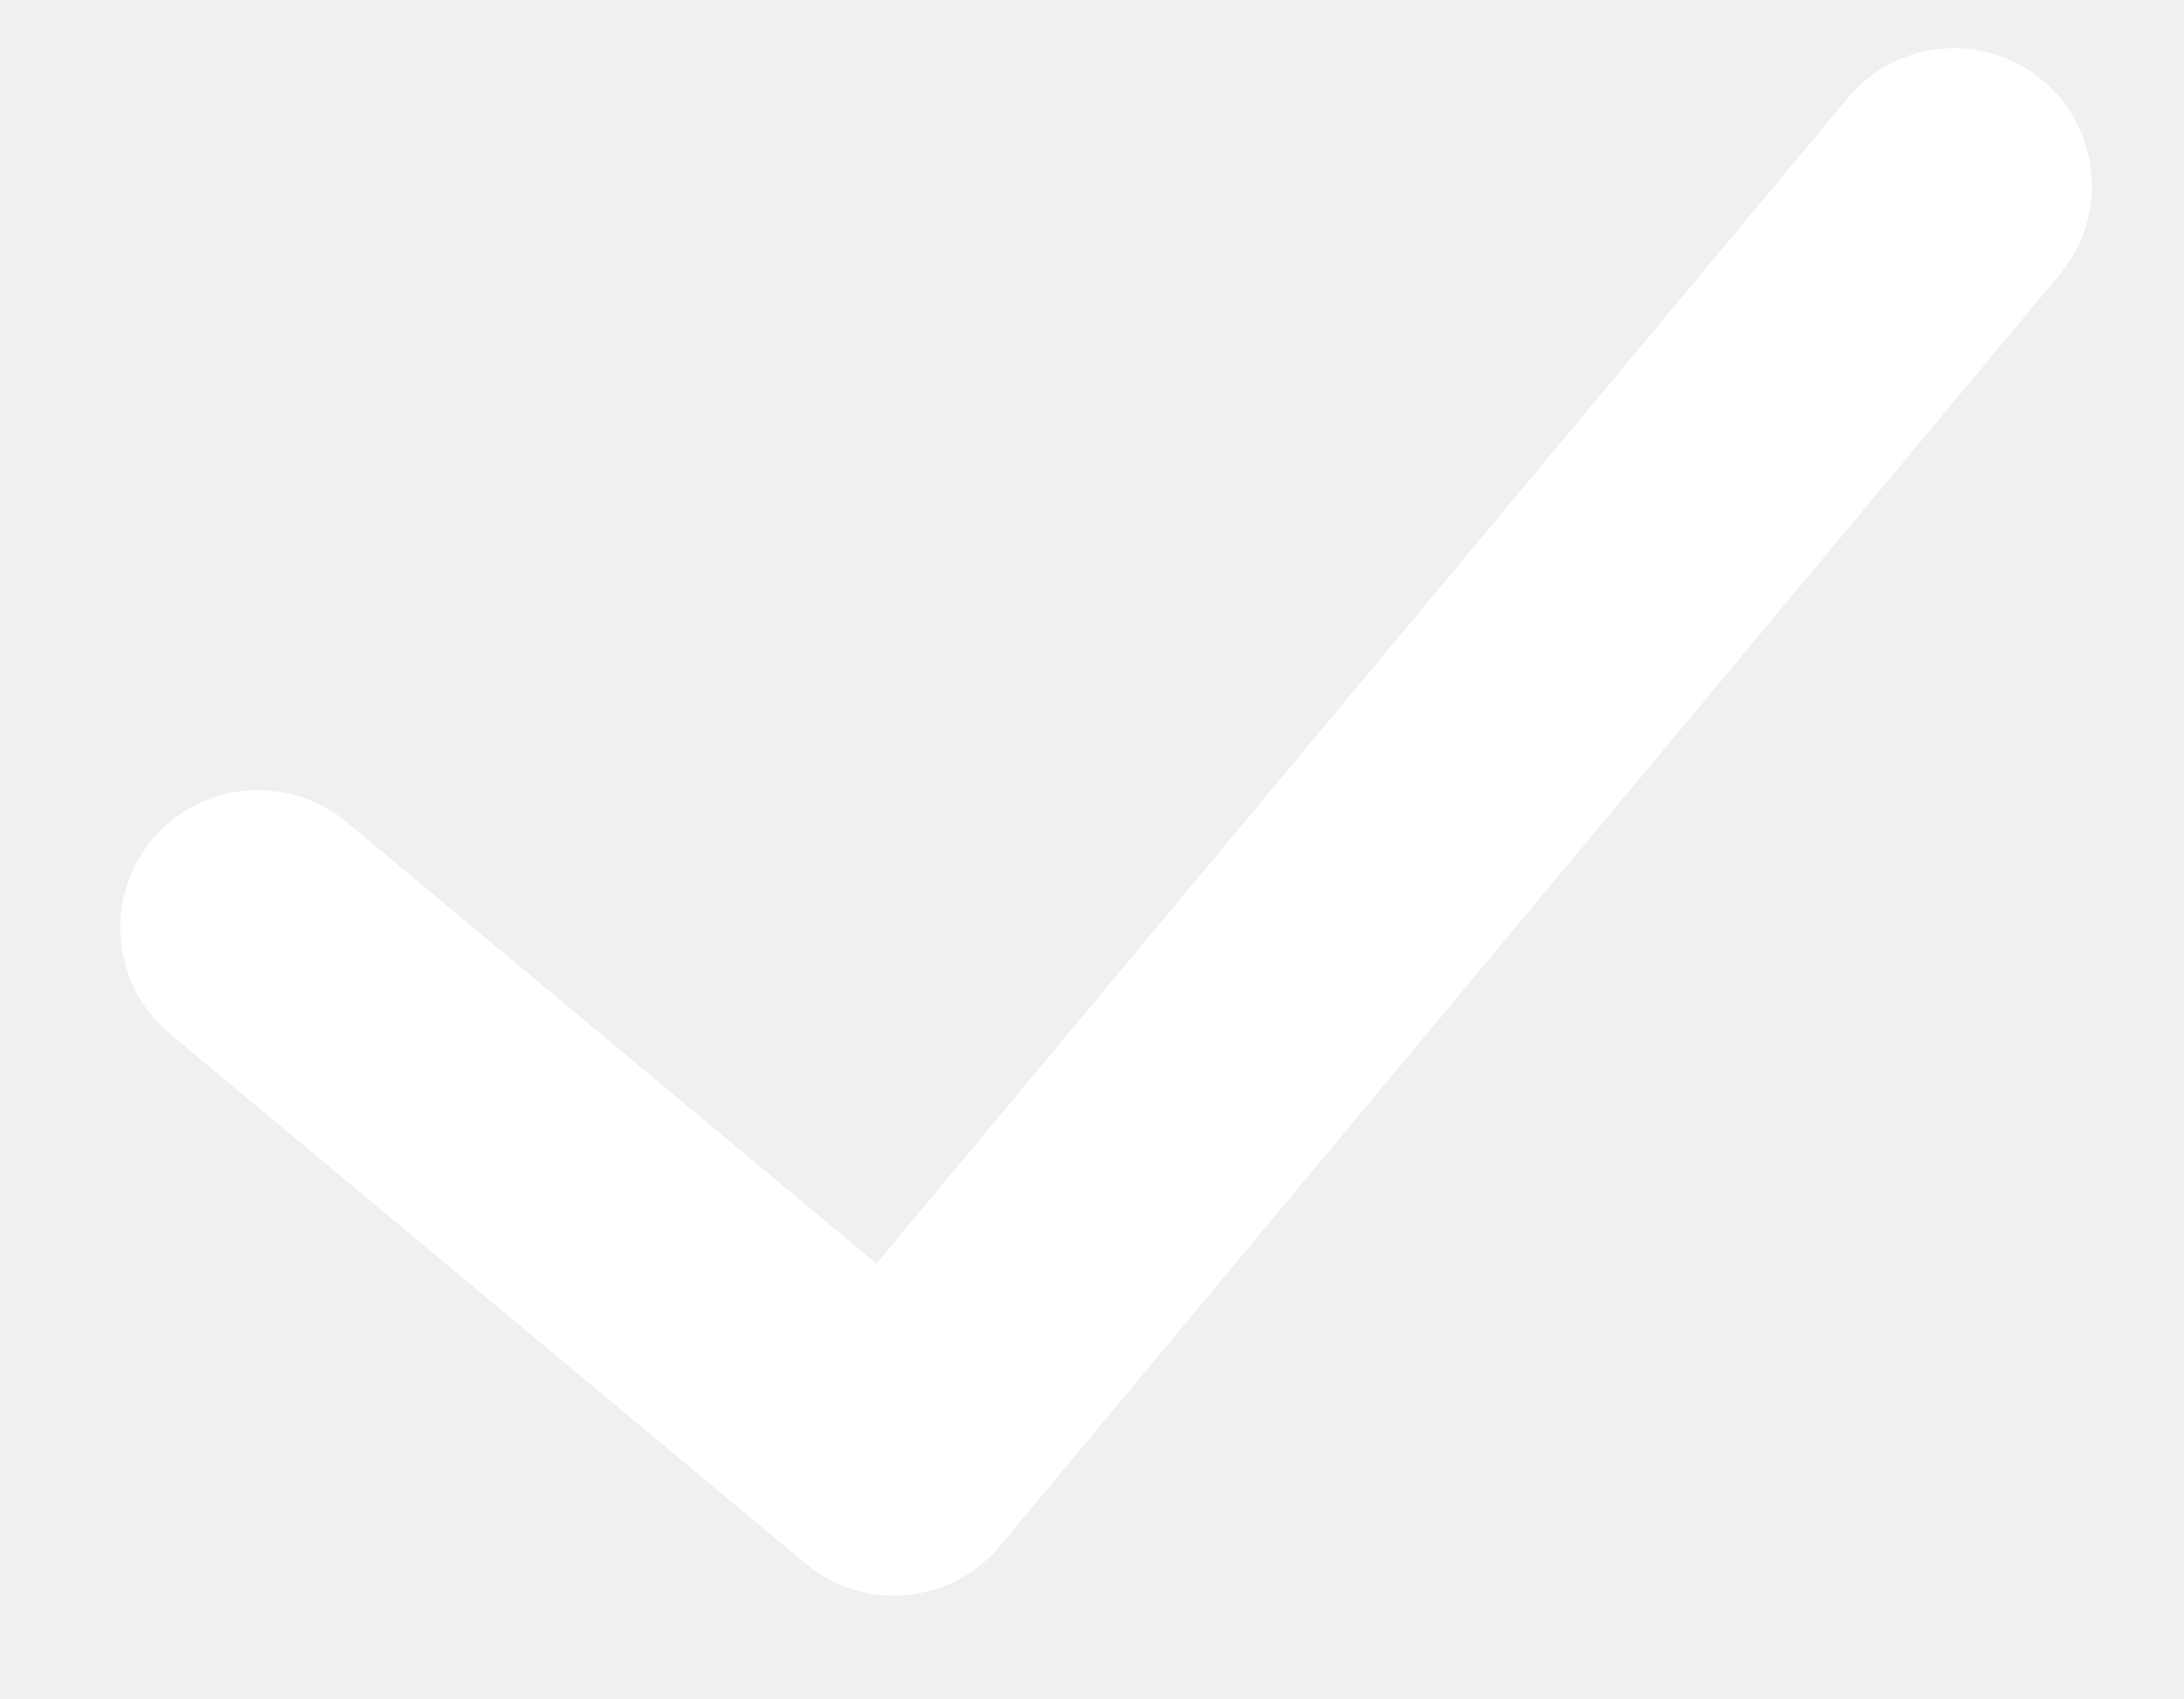
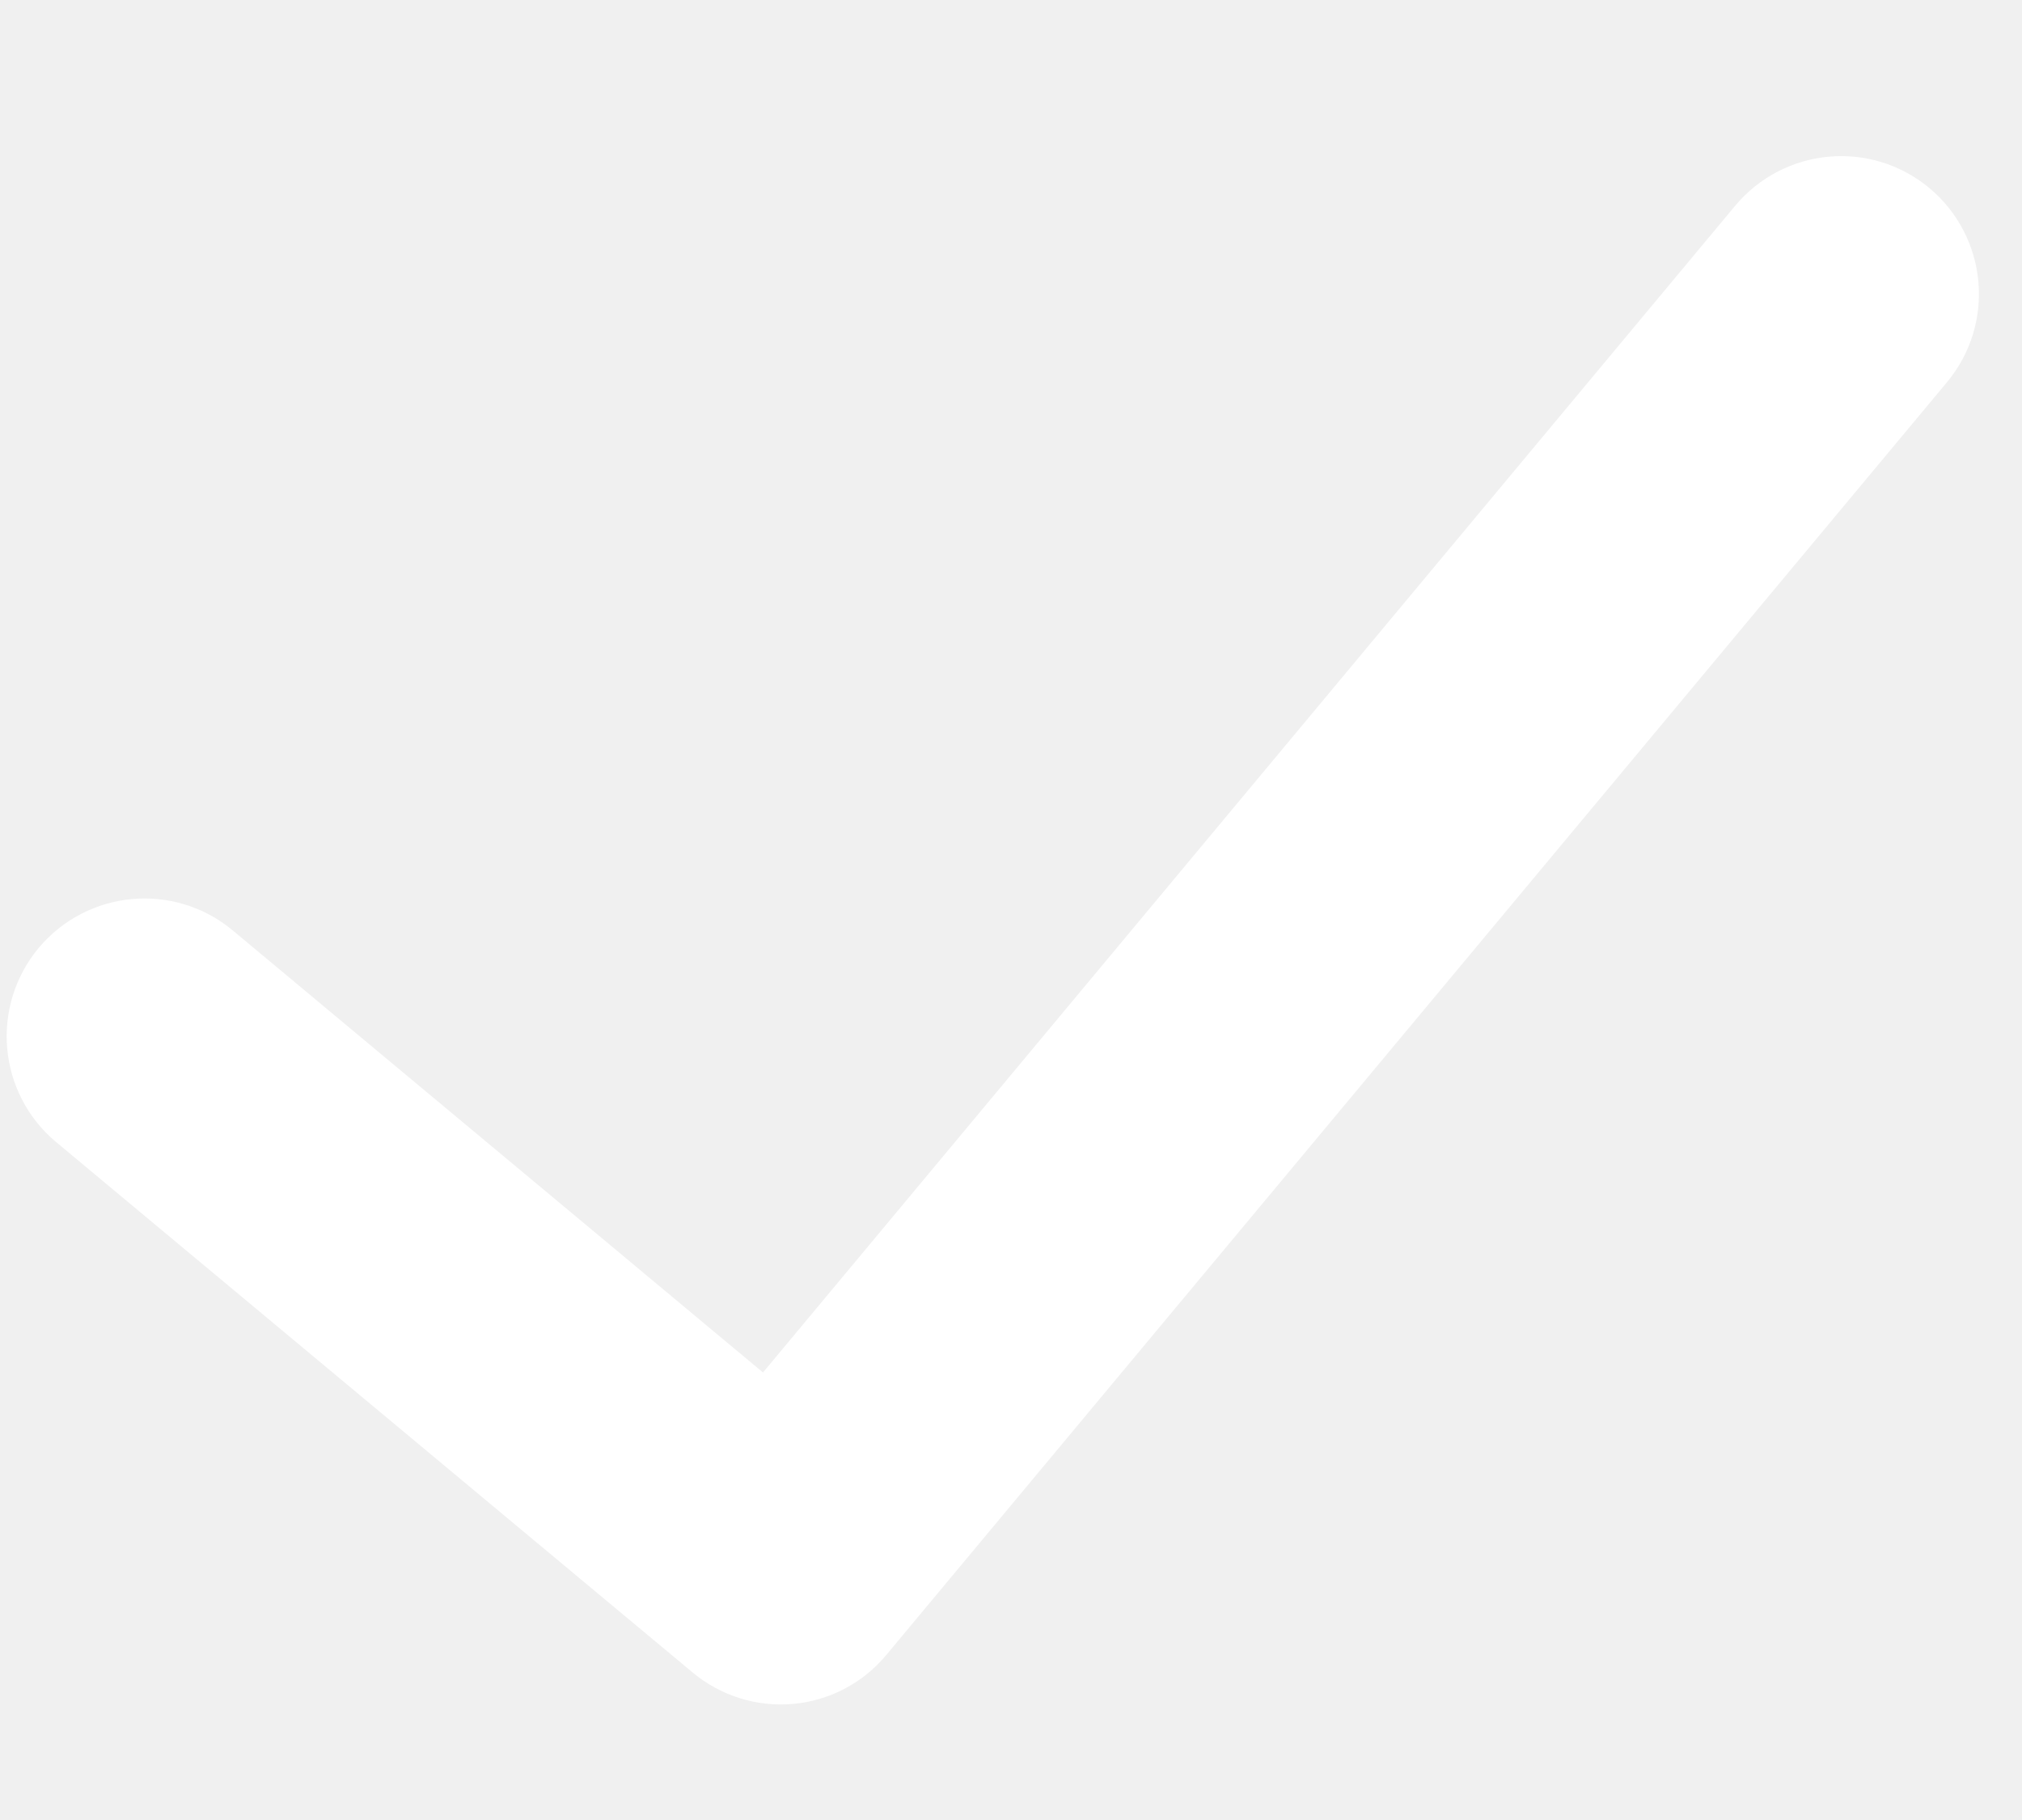
- <svg xmlns="http://www.w3.org/2000/svg" viewBox="0 0 18 14" fill="none">
-   <path fill-rule="evenodd" clip-rule="evenodd" d="M16.552 0.996C16.849 1.243 16.889 1.683 16.642 1.98L7.906 12.463C7.787 12.606 7.617 12.695 7.432 12.712C7.247 12.729 7.064 12.671 6.921 12.553L1.68 8.185C1.383 7.938 1.343 7.497 1.59 7.2C1.837 6.904 2.278 6.864 2.575 7.111L7.279 11.032L15.568 1.085C15.815 0.789 16.256 0.749 16.552 0.996Z" fill="white" stroke="white" stroke-width="0.874" stroke-miterlimit="10" stroke-linecap="round" stroke-linejoin="round" />
+ <svg xmlns="http://www.w3.org/2000/svg" viewBox="0 0 10 9" fill="none">
+   <path fill-rule="evenodd" clip-rule="evenodd" d="M9.374 1.131C9.552 1.28 9.576 1.544 9.428 1.722L4.183 8.015C4.112 8.101 4.01 8.155 3.899 8.165C3.788 8.175 3.678 8.14 3.593 8.069L0.446 5.447C0.268 5.299 0.244 5.034 0.392 4.856C0.541 4.678 0.805 4.654 0.983 4.802L3.807 7.156L8.783 1.185C8.932 1.007 9.196 0.983 9.374 1.131Z" fill="white" stroke="white" stroke-width="0.524" stroke-miterlimit="10" stroke-linecap="round" stroke-linejoin="round" />
</svg>
